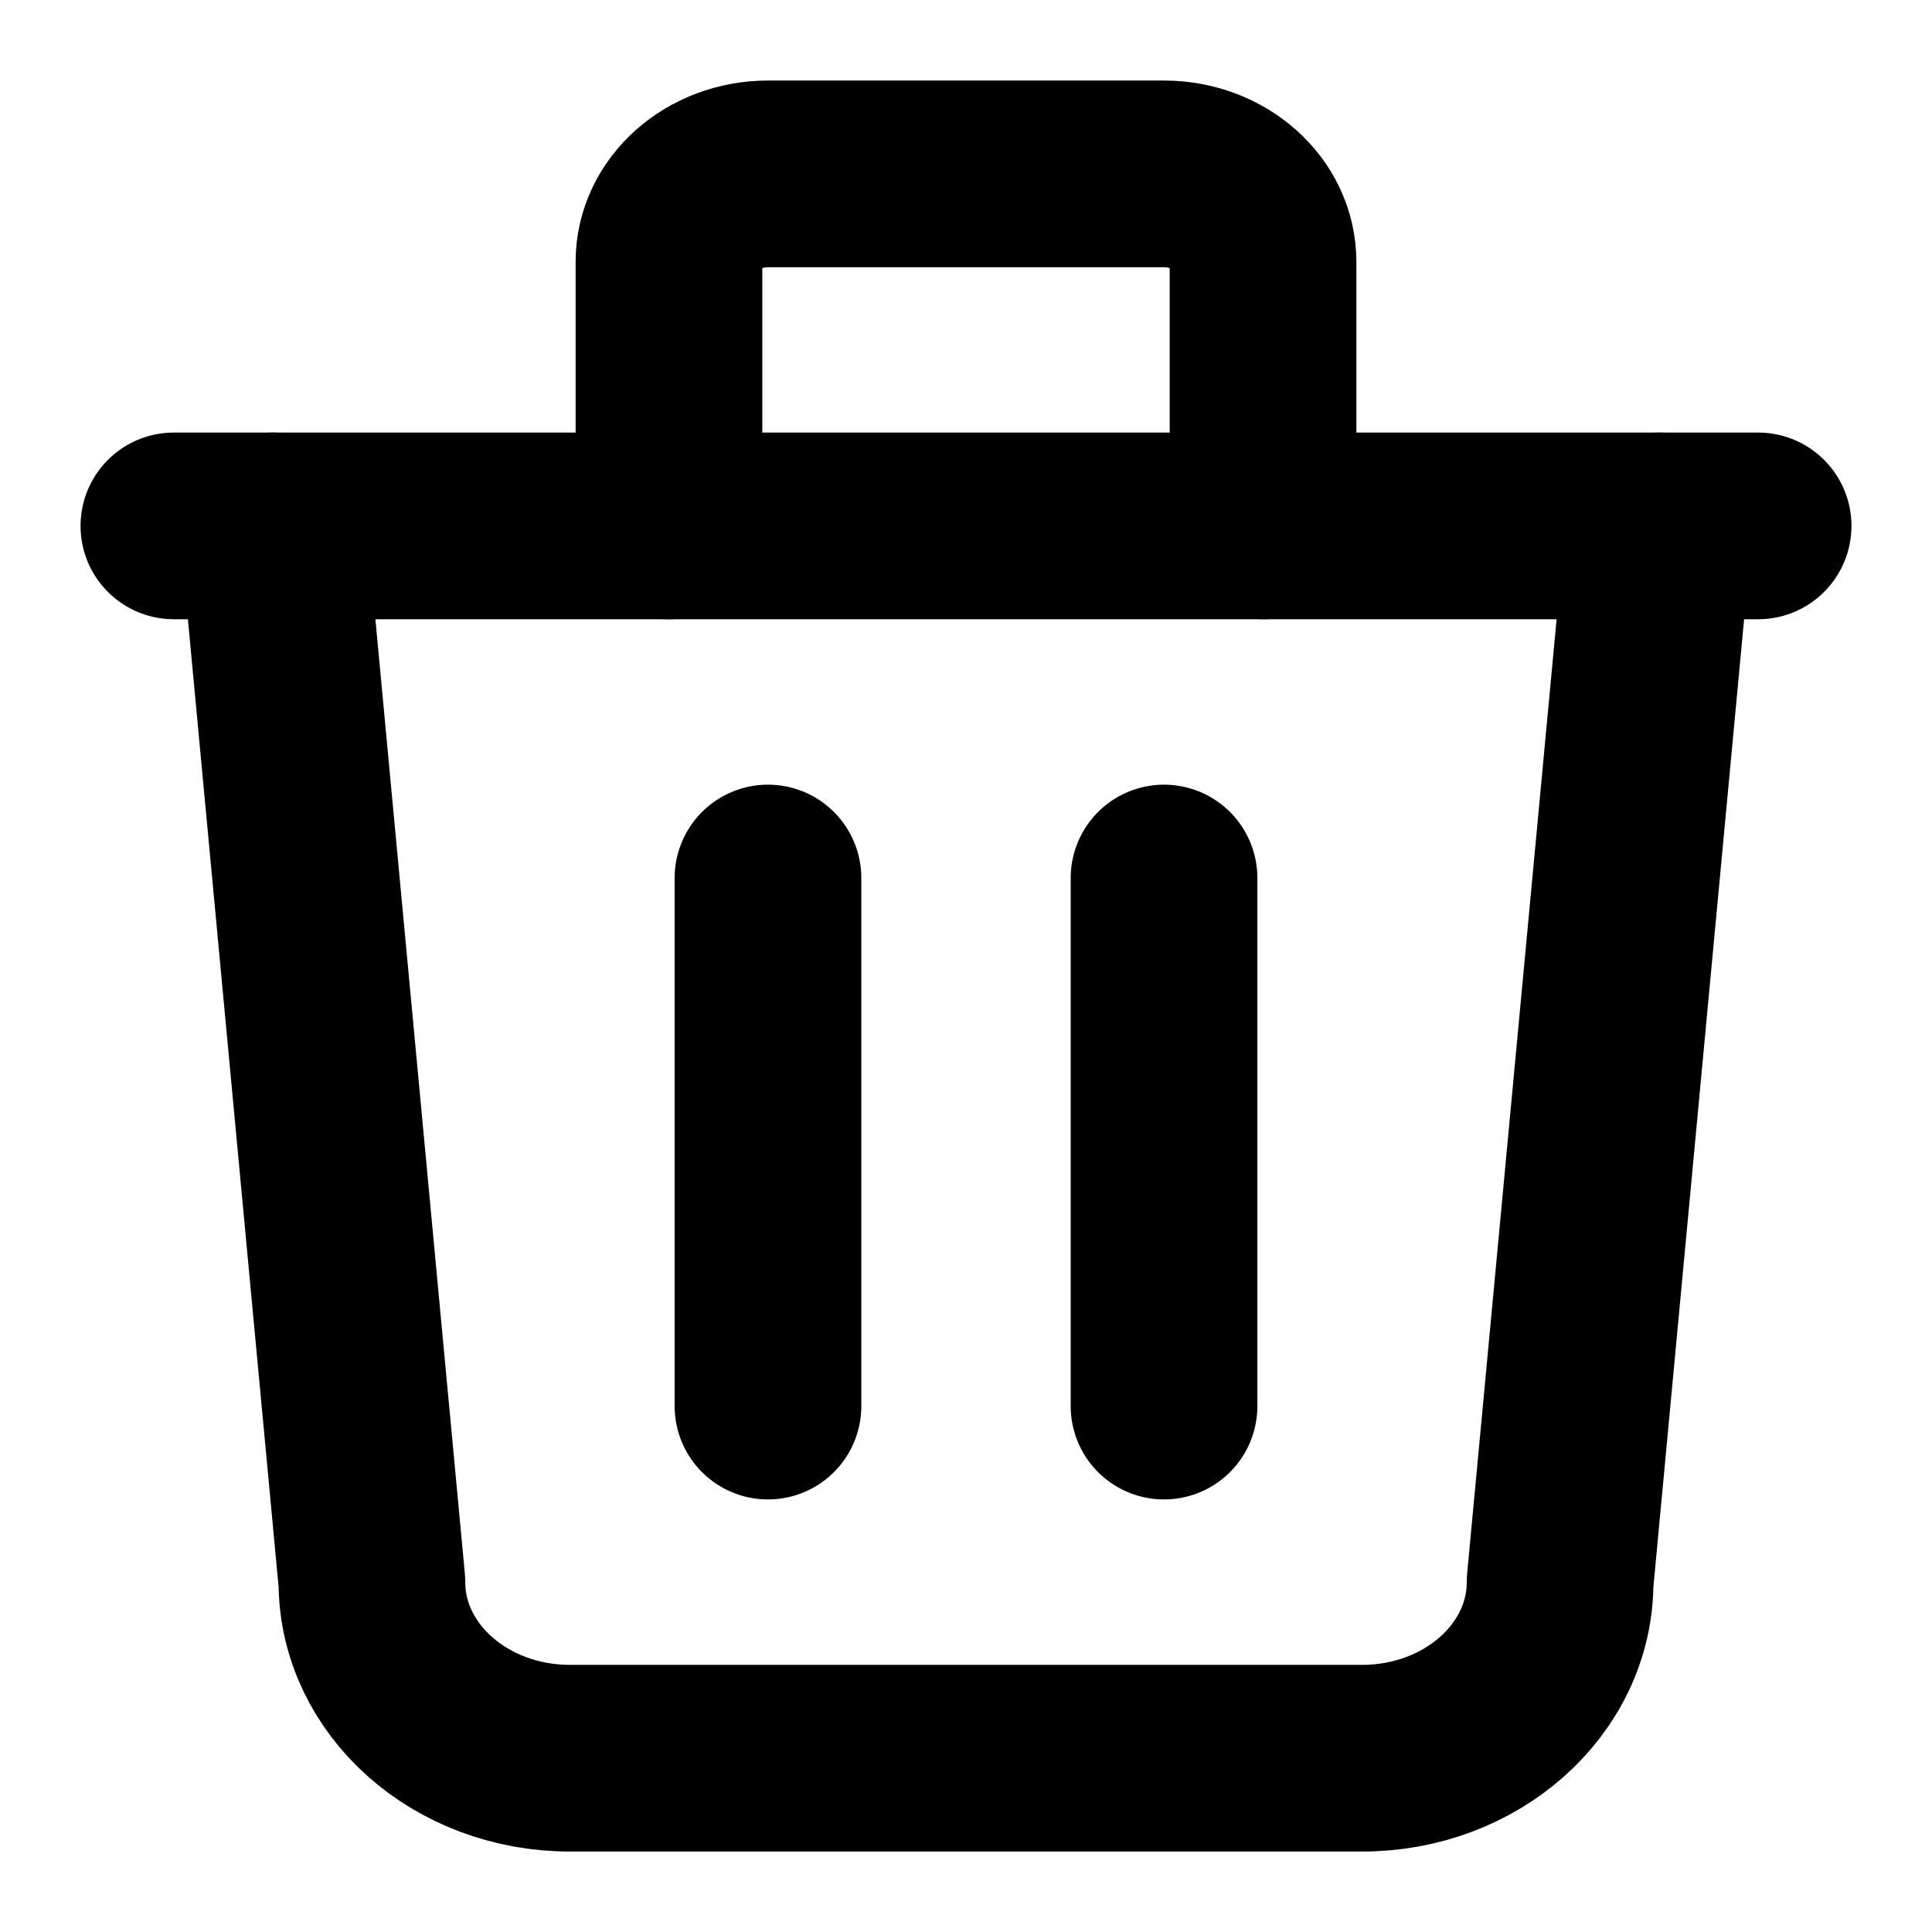
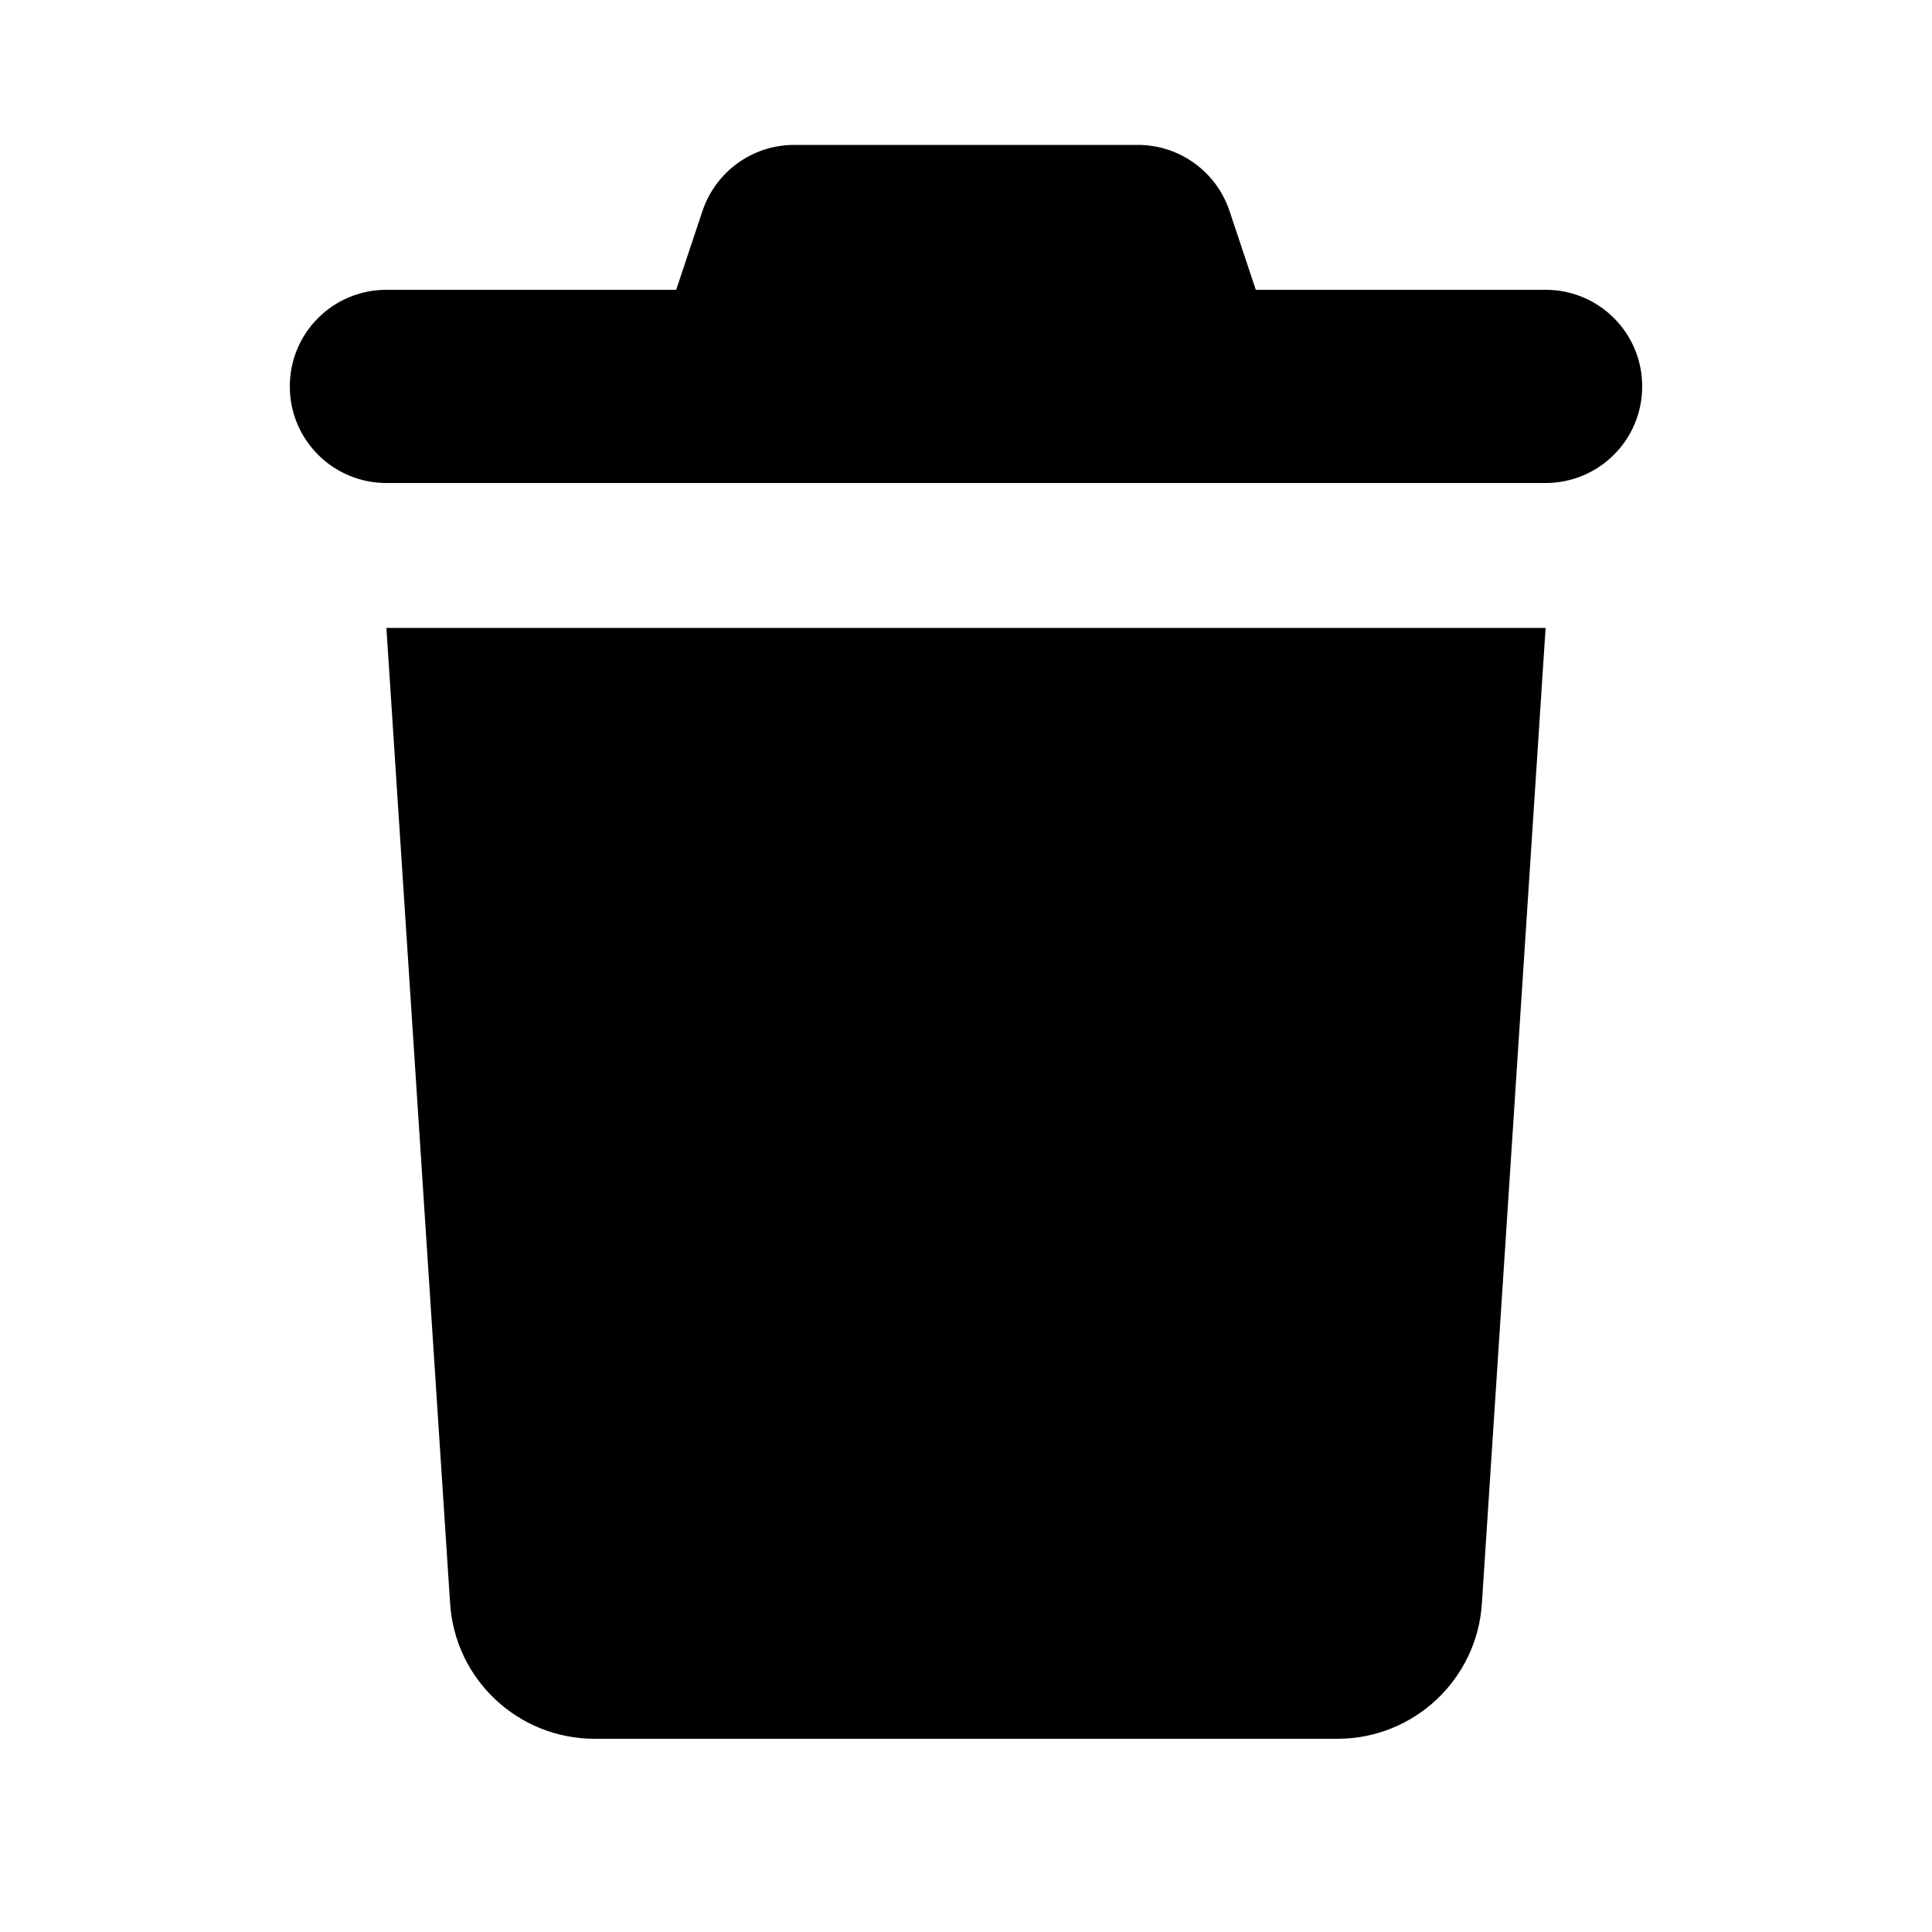
- <svg xmlns="http://www.w3.org/2000/svg" width="24" height="24" viewBox="0 0 24 24" fill="none" stroke="currentColor" stroke-width="2" stroke-linecap="round" stroke-linejoin="round" class="icon icon-tabler icons-tabler-outline icon-tabler-trash" version="1.1" id="svg6">
-   <defs id="defs6" />
-   <path d="M 2.16,6.533 H 21.84" id="path2" style="stroke-width:2.319" />
-   <path d="m 9.54,10.907 v 6.56" id="path3" style="stroke-width:2.319" />
-   <path d="m 14.46,10.907 v 6.56" id="path4" style="stroke-width:2.319" />
-   <path d="M 3.39,6.533 4.62,19.654 a 2.46,2.187 0 0 0 2.46,2.187 h 9.84 a 2.46,2.187 0 0 0 2.46,-2.187 L 20.61,6.533" id="path5" style="stroke-width:2.319" />
-   <path d="M 8.31,6.533 V 3.253 A 1.23,1.093 0 0 1 9.54,2.16 h 4.92 a 1.23,1.093 0 0 1 1.23,1.093 v 3.28" id="path6" style="stroke-width:2.319" />
+ <svg xmlns="http://www.w3.org/2000/svg" viewBox="0 0 640 640">
+   <path d="M232.7 69.9L224 96L128 96C110.3 96 96 110.3 96 128C96 145.7 110.3 160 128 160L512 160C529.7 160 544 145.7 544 128C544 110.3 529.7 96 512 96L416 96L407.3 69.9C402.9 56.8 390.7 48 376.9 48L263.1 48C249.3 48 237.1 56.8 232.7 69.9zM512 208L128 208L149.1 531.1C150.7 556.4 171.7 576 197 576L443 576C468.3 576 489.3 556.4 490.9 531.1L512 208z" />
</svg>
